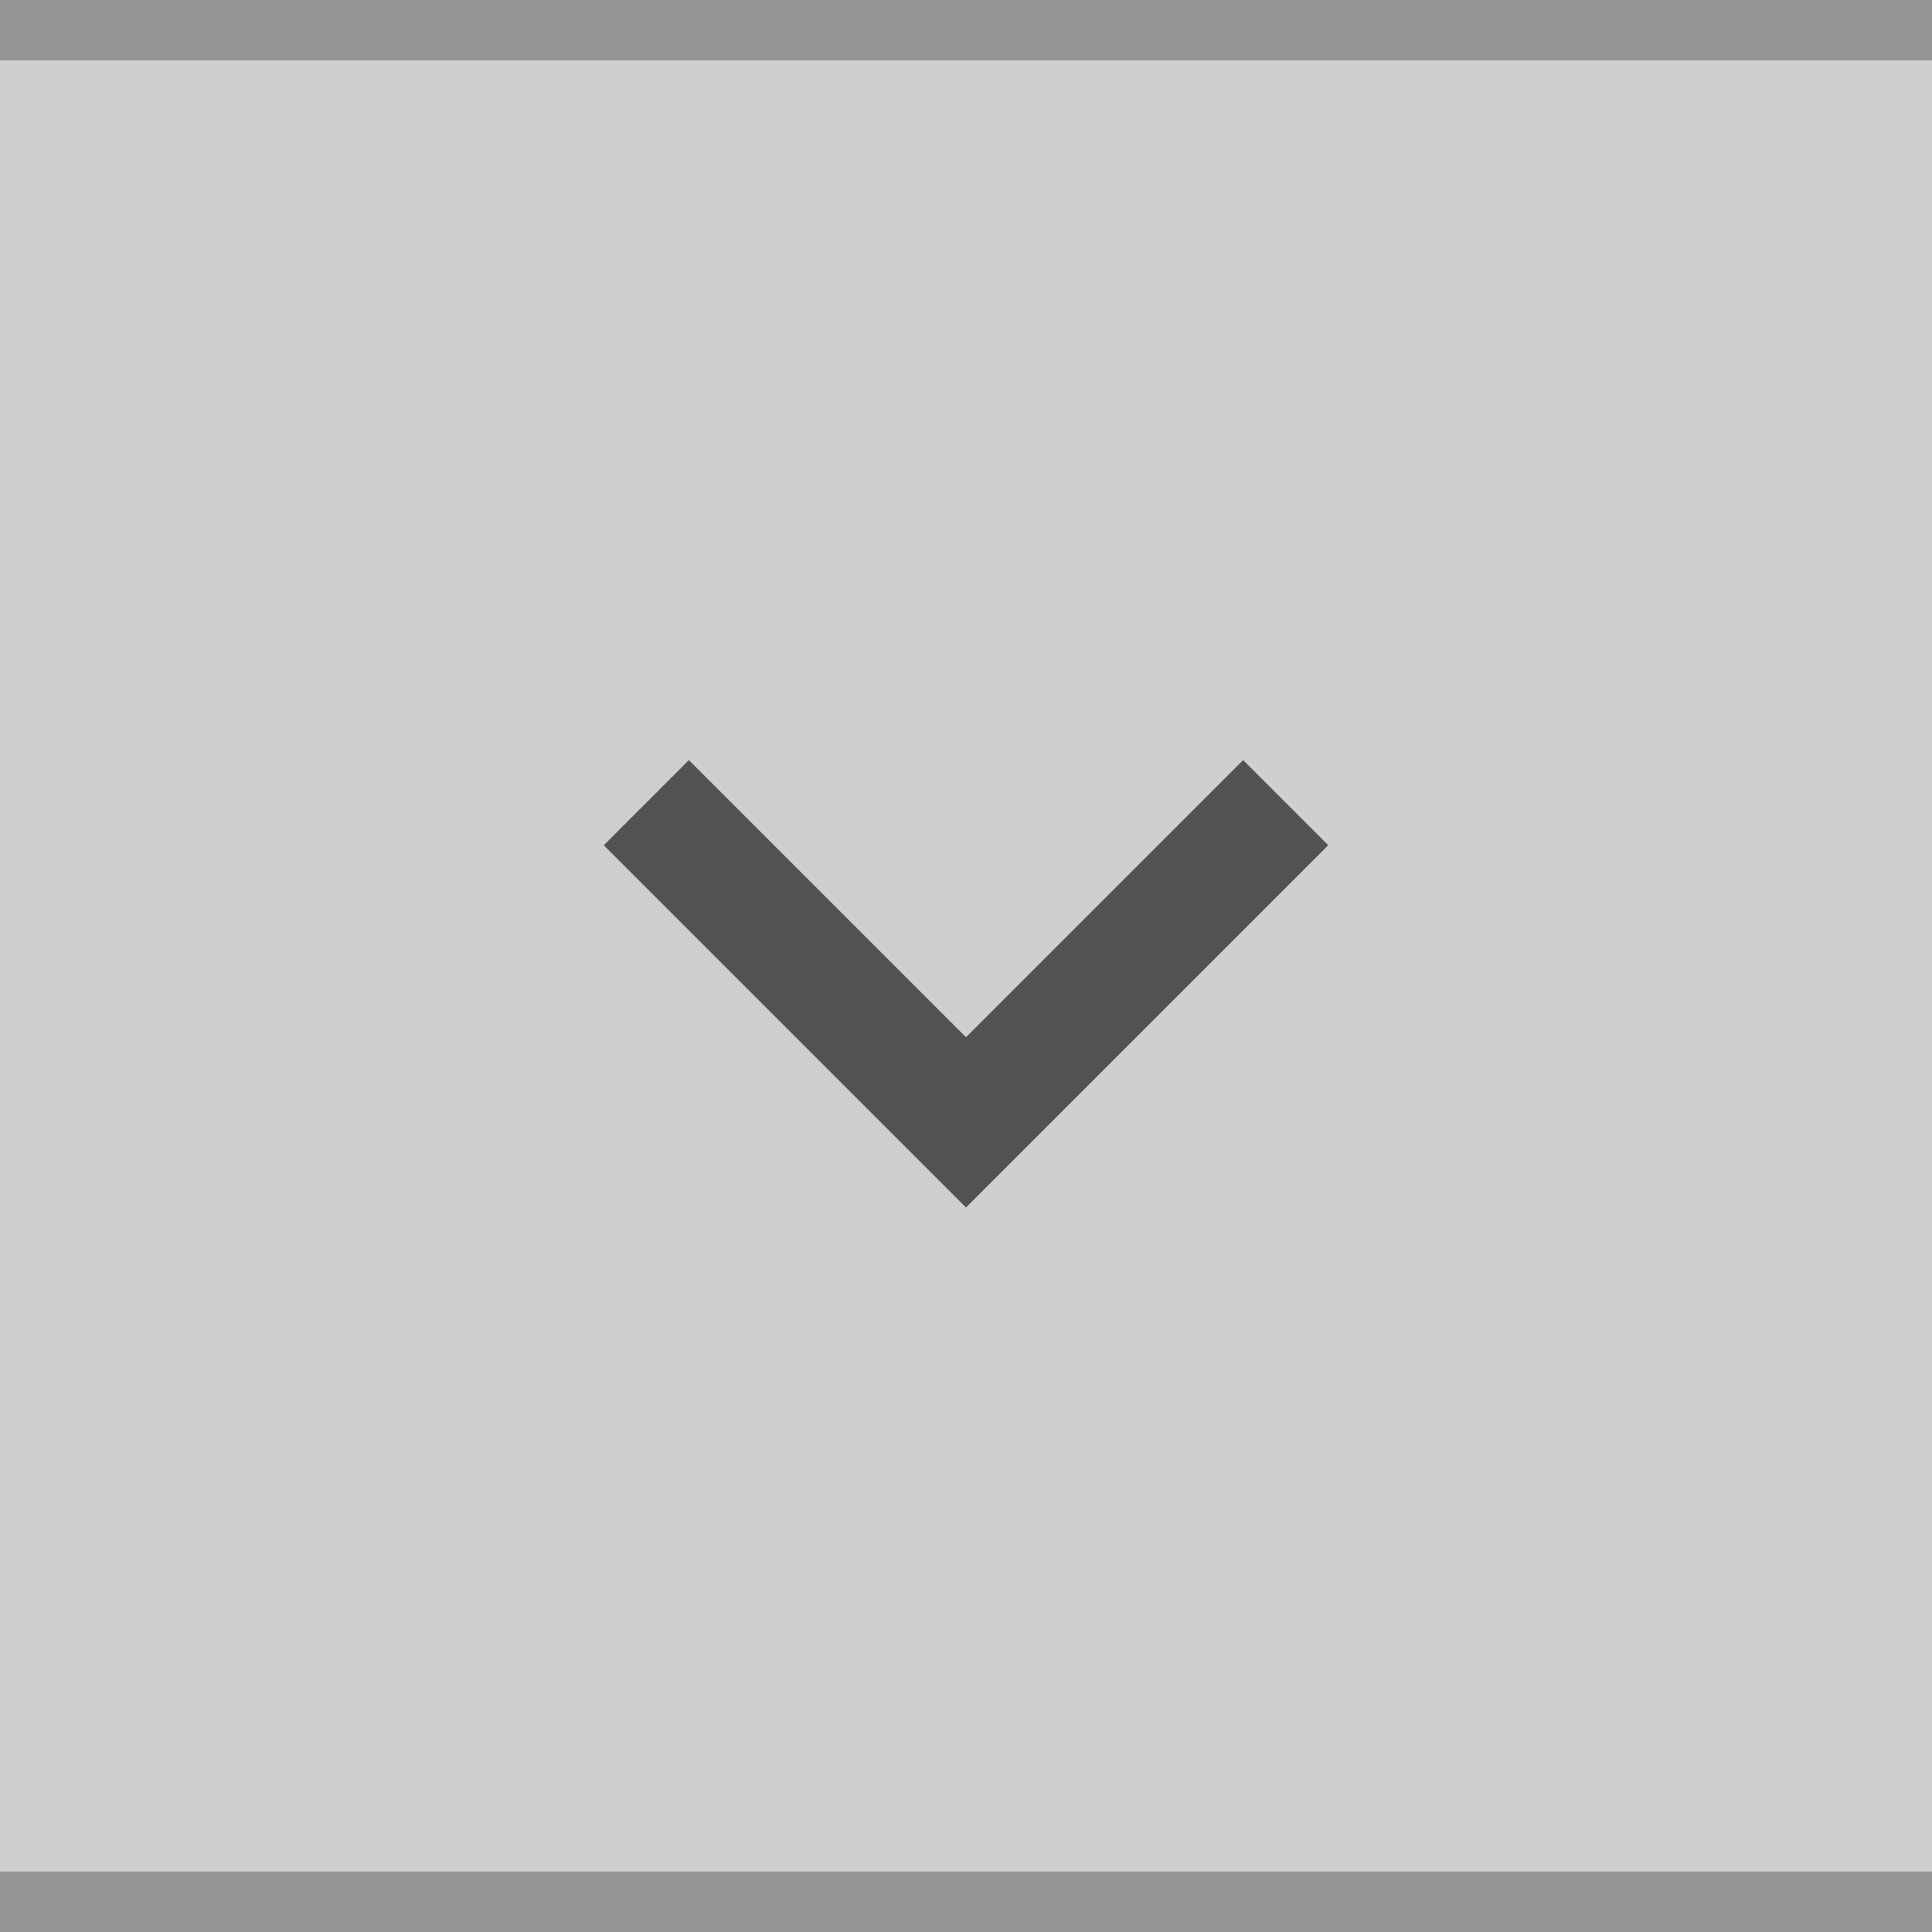
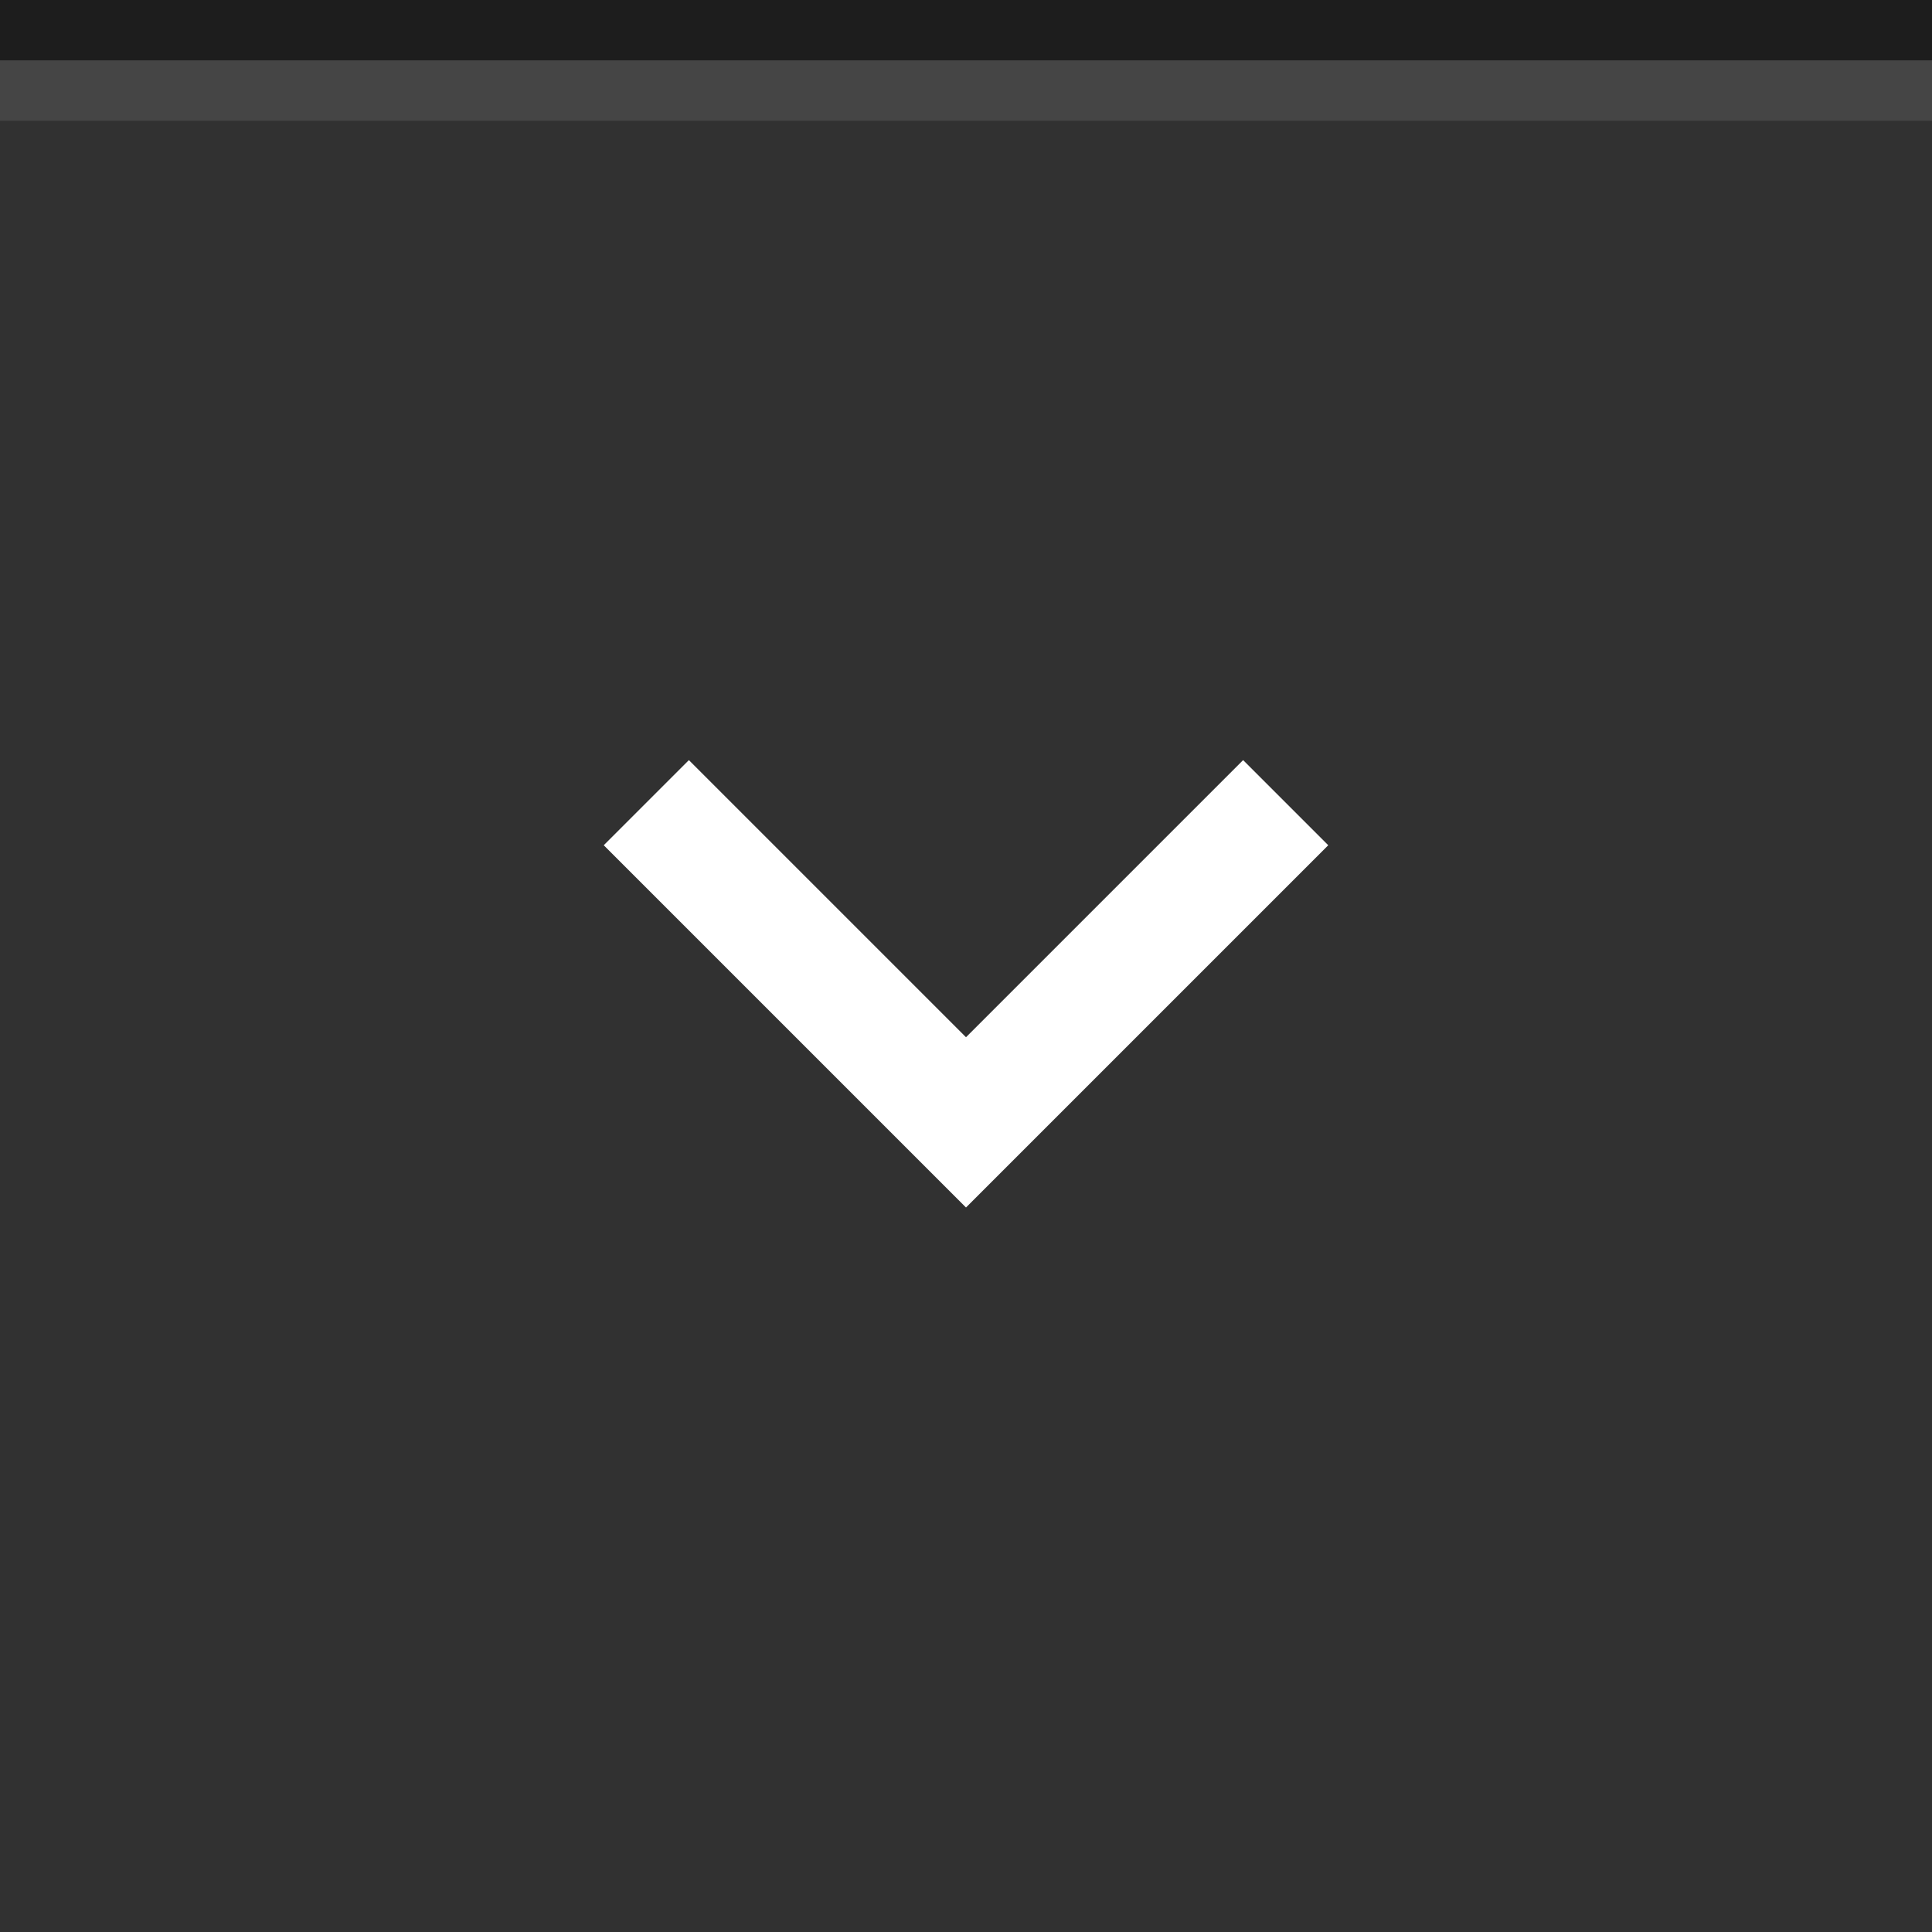
- <svg xmlns="http://www.w3.org/2000/svg" id="svg84" version="1.1" viewBox="0 0 32 32" height="32" width="32">
-   <defs id="defs88" />
-   <rect style="fill:#cfcfcf;fill-opacity:1" id="rect74" fill="#E0E0E0" height="32" width="32" />
-   <rect style="fill:#969696;fill-opacity:1" id="rect76" fill-opacity="0.4" fill="#FFFFFF" height="1" width="32" />
-   <g id="g82" opacity="0.6" fill="#000000">
-     <circle id="circle78" opacity="0" r="12" cy="16" cx="16" />
-     <path id="path80" d="m22 14-1.41-1.41-4.59 4.59-4.59-4.59-1.41 1.41l6 6z" />
+ <svg xmlns="http://www.w3.org/2000/svg" id="svg102" version="1.1" viewBox="0 0 32 32" height="32" width="32">
+   <defs id="defs106" />
+   <rect style="fill:#313131;fill-opacity:1" id="rect92" fill="#D6D6D6" height="32" width="32" />
+   <rect style="fill:#1d1d1d;fill-opacity:1" id="rect94" fill-opacity="0.4" fill="#FFFFFF" height="1" width="32" />
+   <g id="g100" opacity="0.38" fill="#000000" style="fill:#ffffff;fill-opacity:1;opacity:1">
+     <circle id="circle96" opacity="0" r="12" cy="16" cx="16" style="fill:#ffffff;fill-opacity:1" />
+     <path id="path98" d="m22 14-1.41-1.41-4.59 4.59-4.59-4.59-1.41 1.41l6 6z" style="fill:#ffffff;fill-opacity:1" />
  </g>
-   <rect y="31" x="0" width="32" height="1" fill="#FFFFFF" fill-opacity="0.4" id="rect112" style="fill:#969696;fill-opacity:1" />
+   <rect style="opacity:0.1;fill:#ffffff;fill-opacity:1;stroke-width:4" y="1" x="0" id="rect4-3" height="1" width="32" />
</svg>
